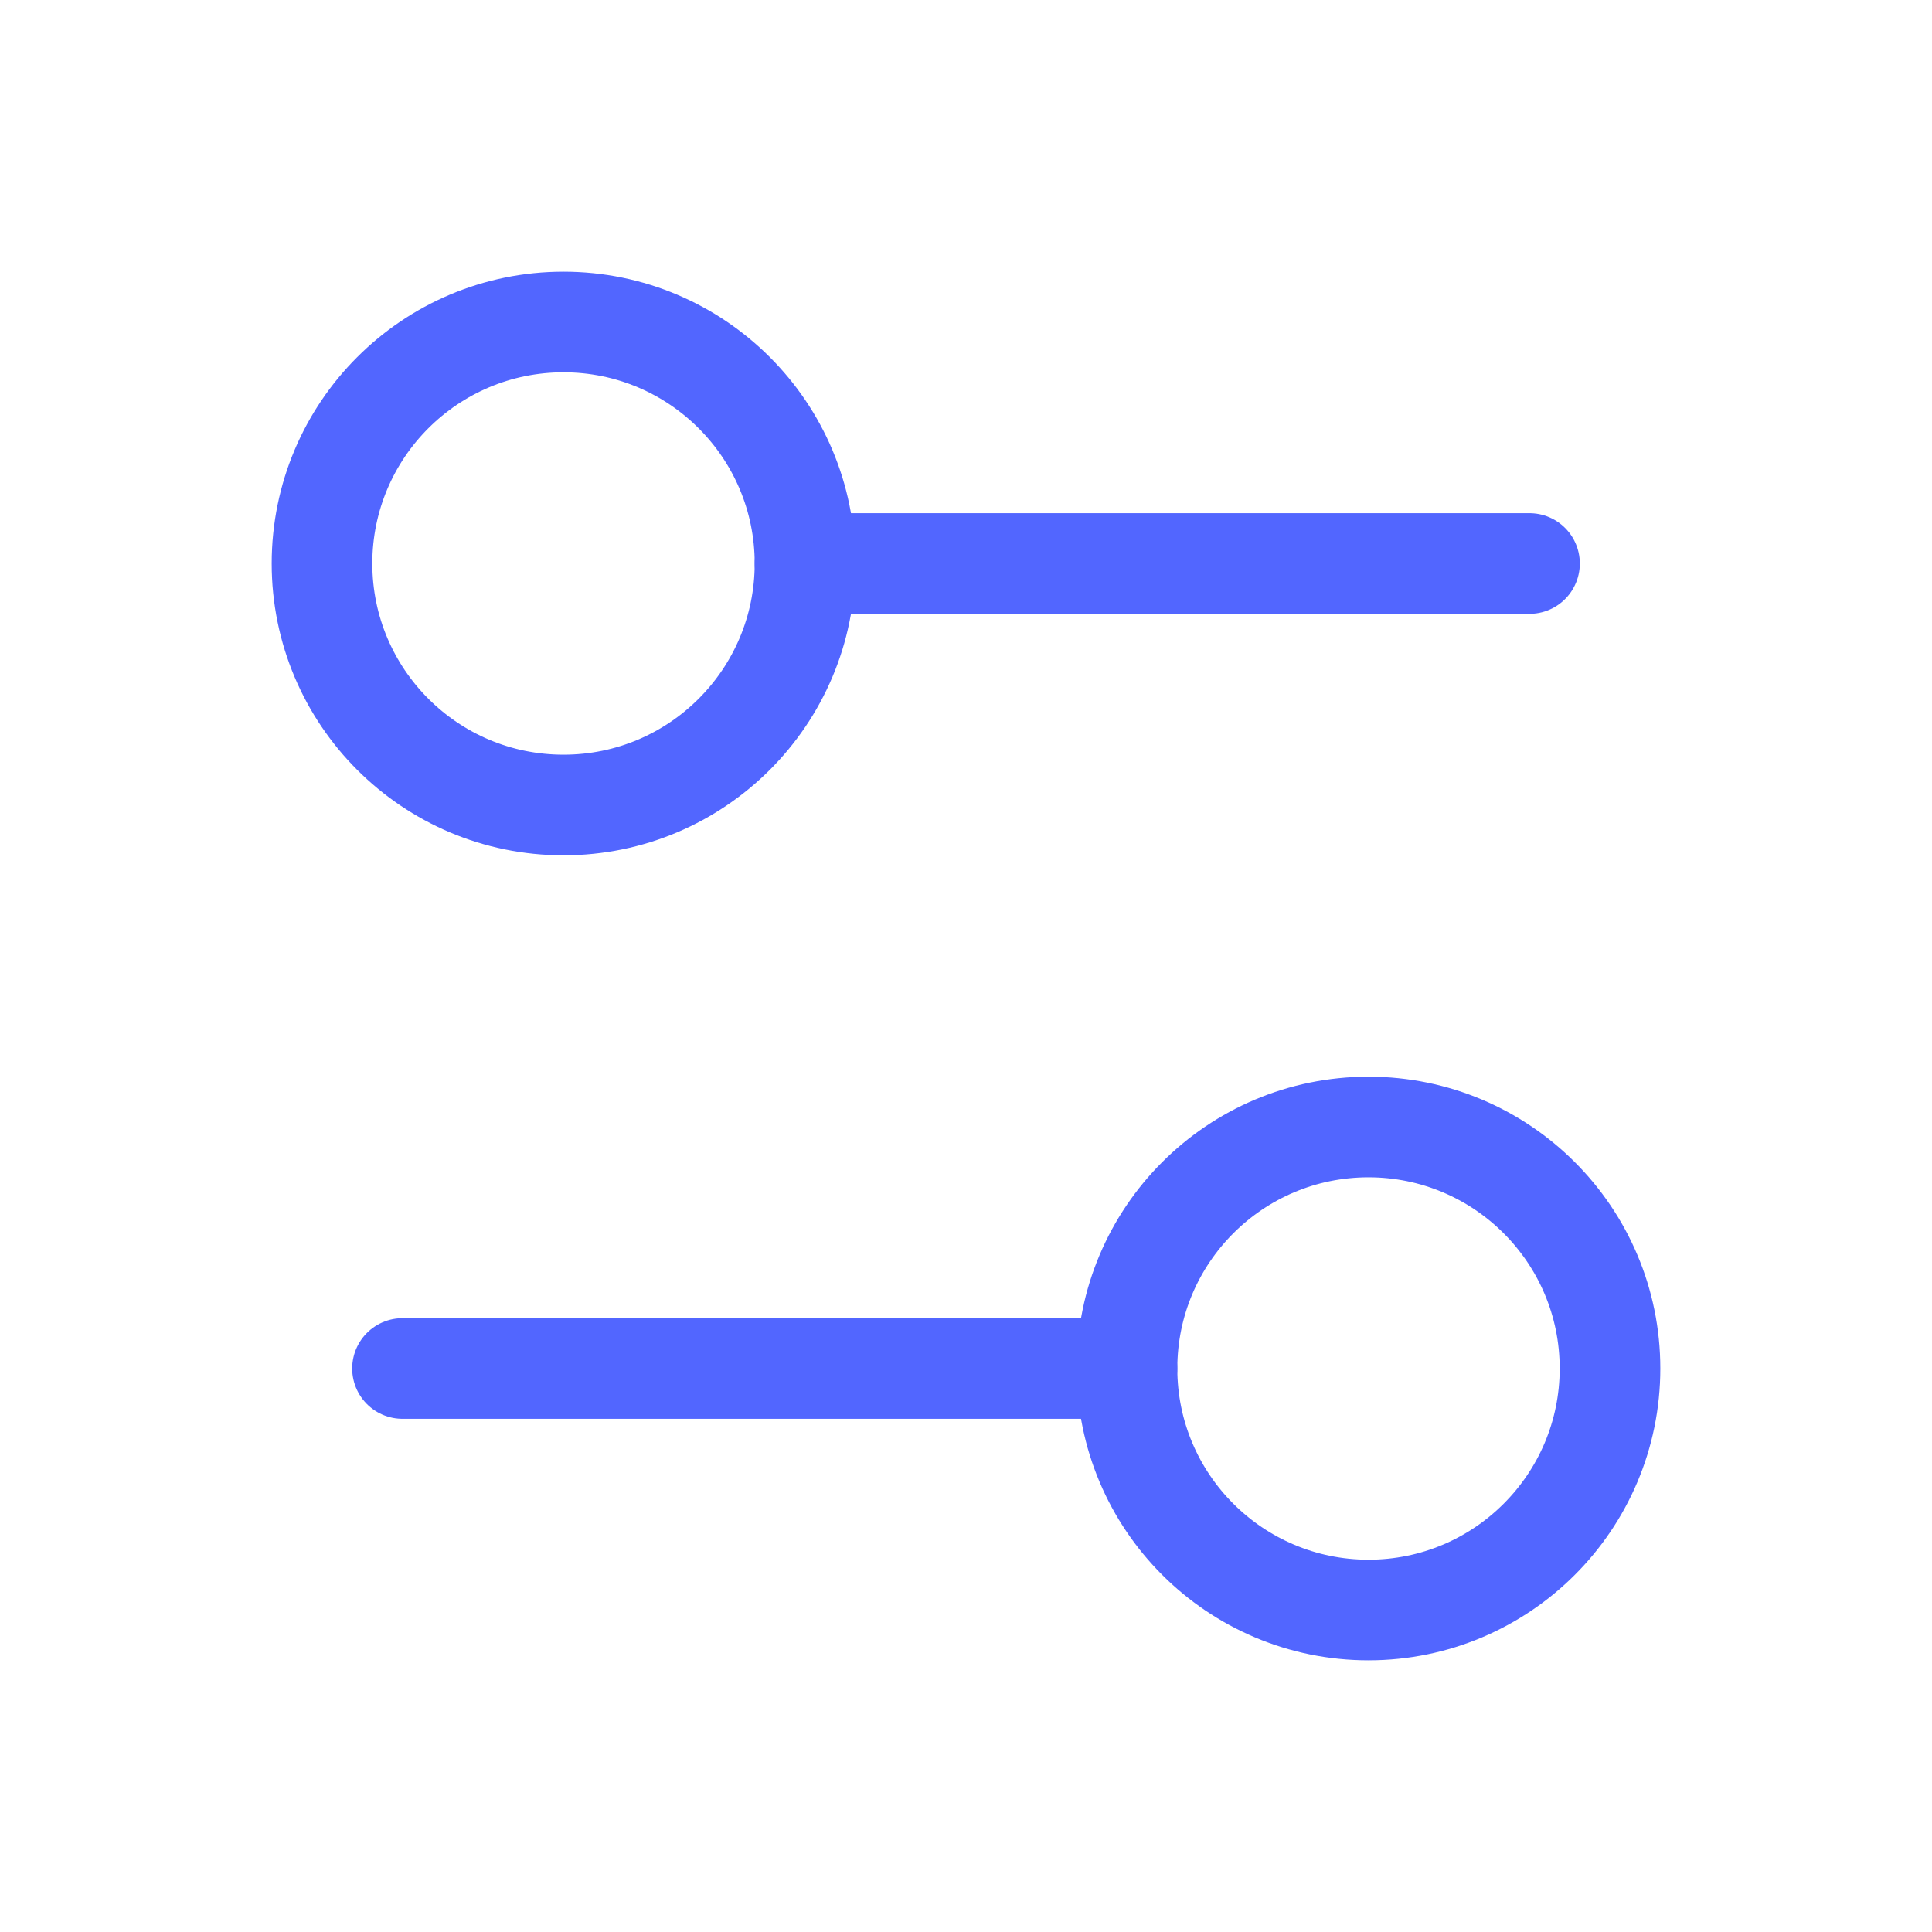
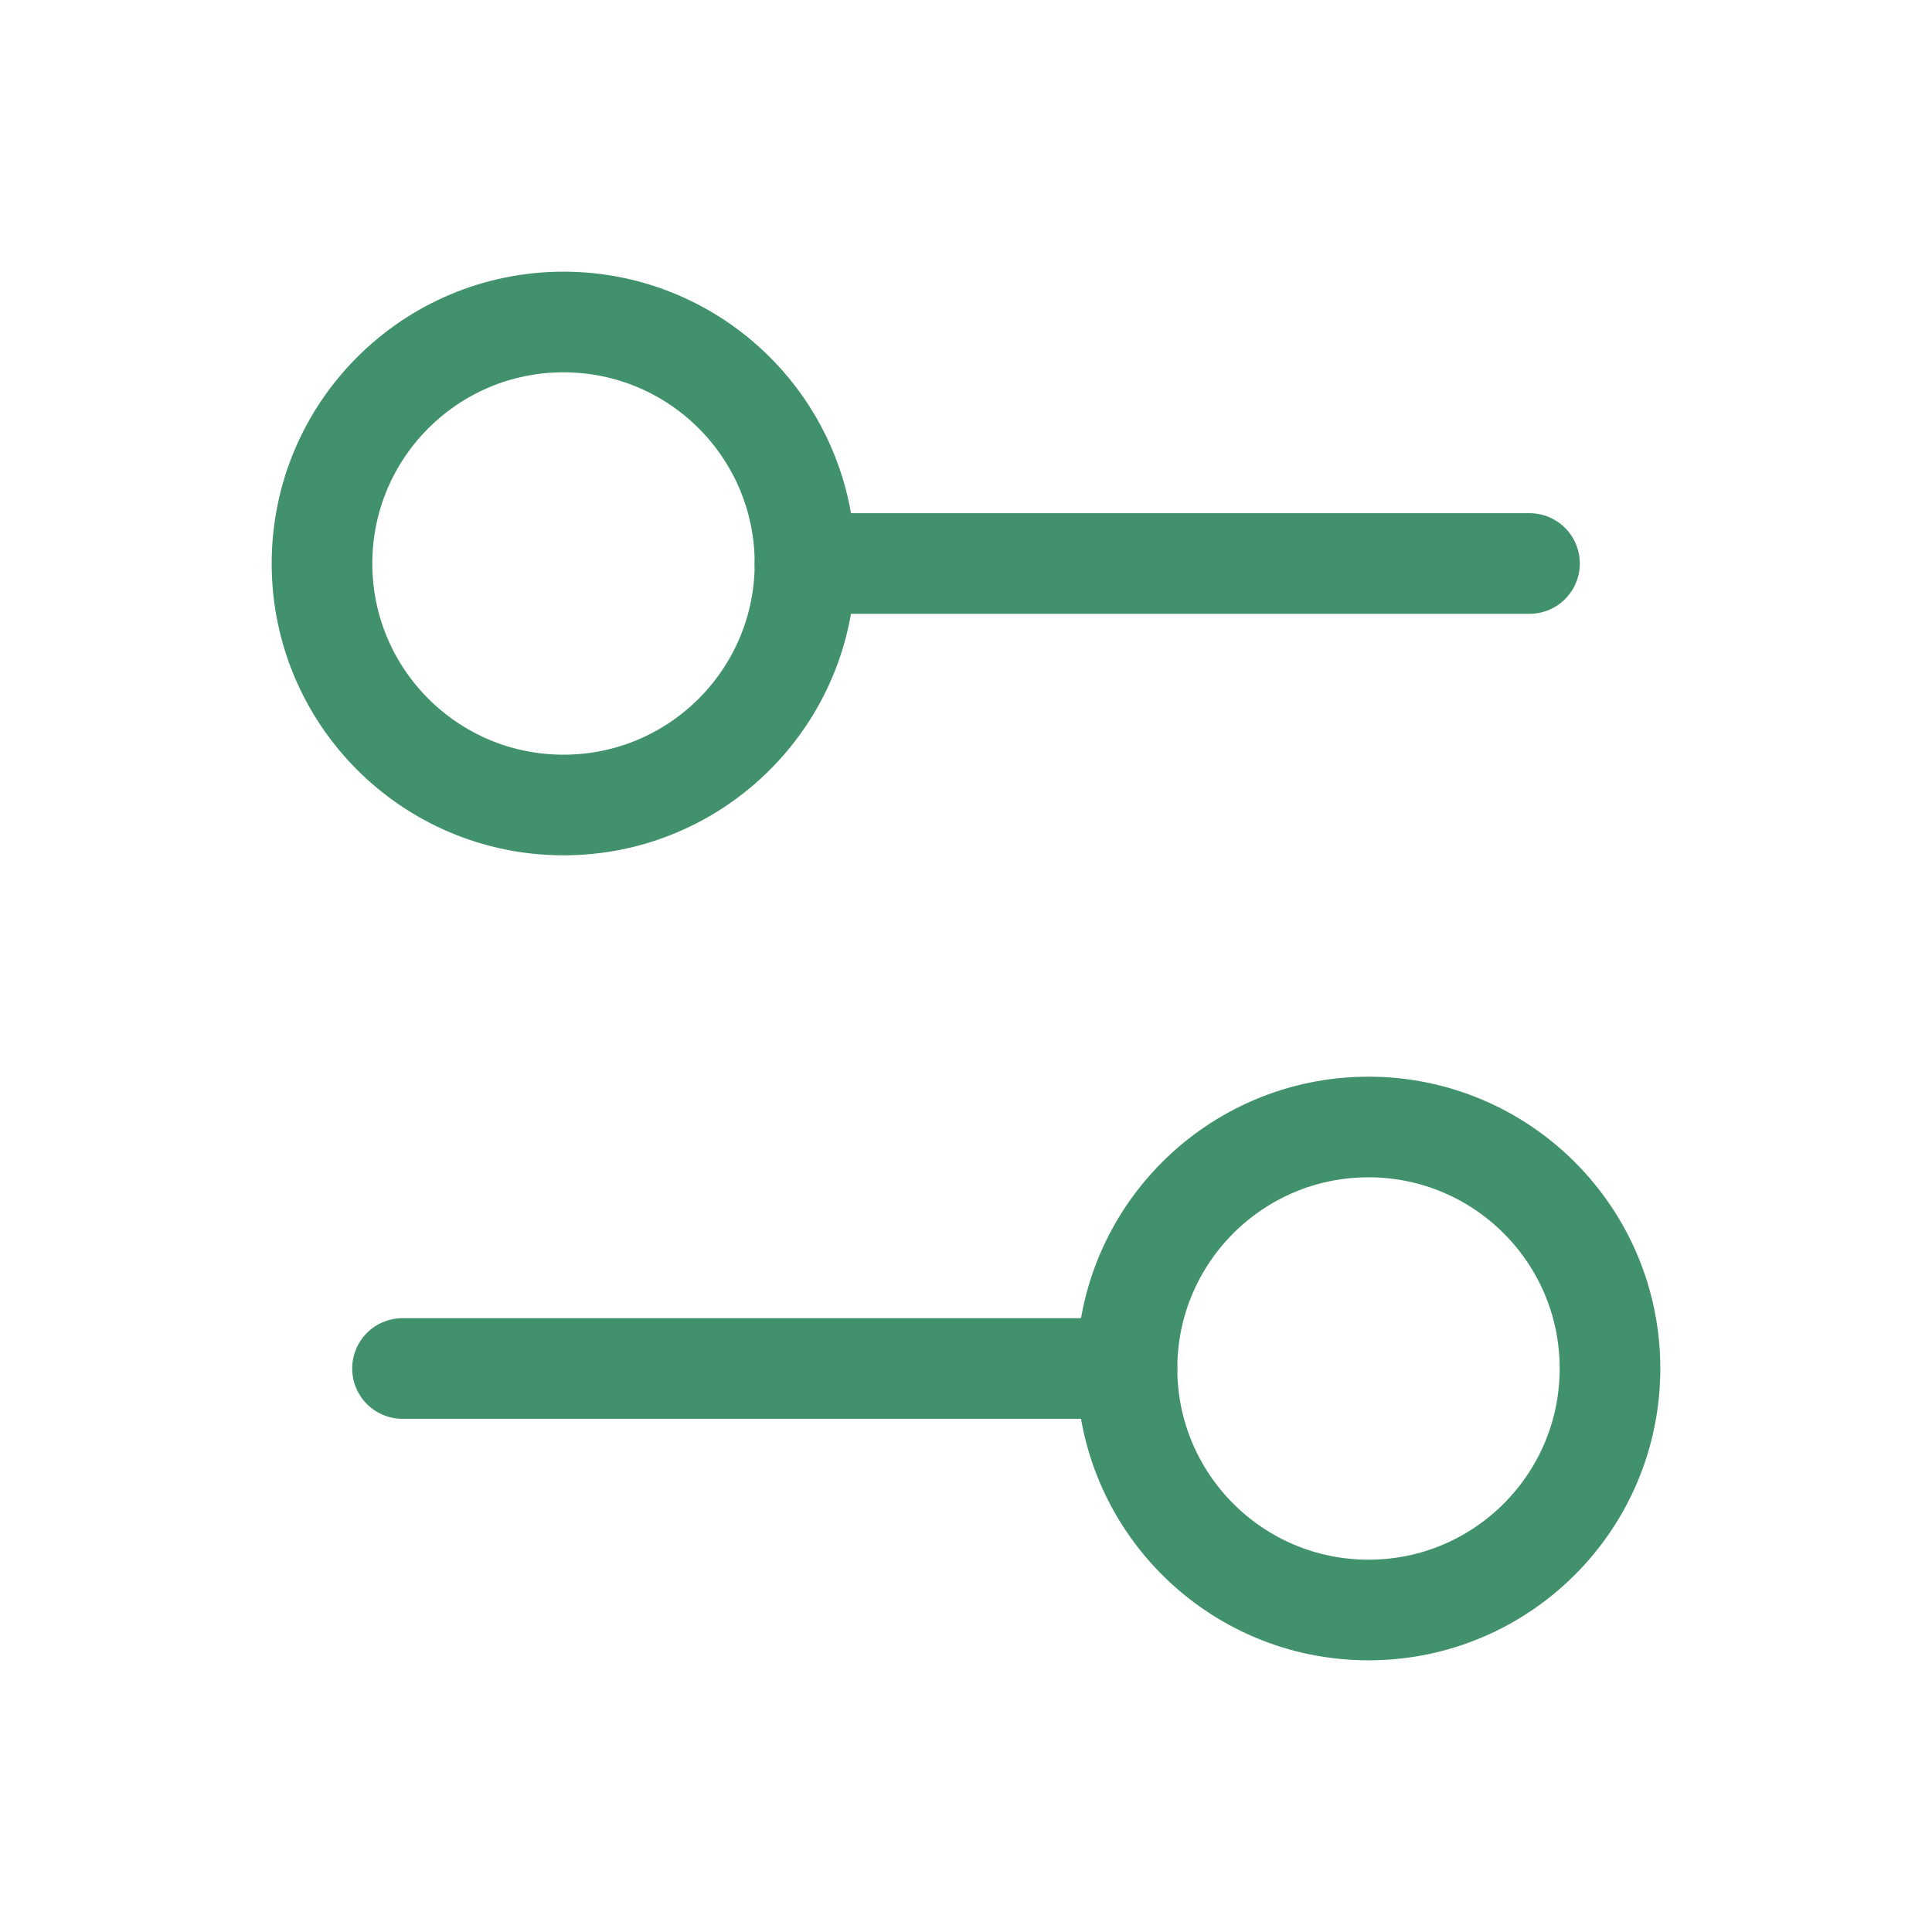
- <svg xmlns="http://www.w3.org/2000/svg" width="28" height="28" viewBox="0 0 24 24" fill="none" stroke="#5266ff" stroke-width="1.25" stroke-linecap="round" stroke-linejoin="round" class="lucide lucide-settings2-icon lucide-settings-2">
+ <svg xmlns="http://www.w3.org/2000/svg" width="28" height="28" viewBox="0 0 24 24" fill="none" stroke="#40916c" stroke-width="1.25" stroke-linecap="round" stroke-linejoin="round" class="lucide lucide-settings2-icon lucide-settings-2">
  <path d="M14 17H5" />
  <path d="M19 7h-9" />
  <circle cx="17" cy="17" r="3" />
  <circle cx="7" cy="7" r="3" />
</svg>
